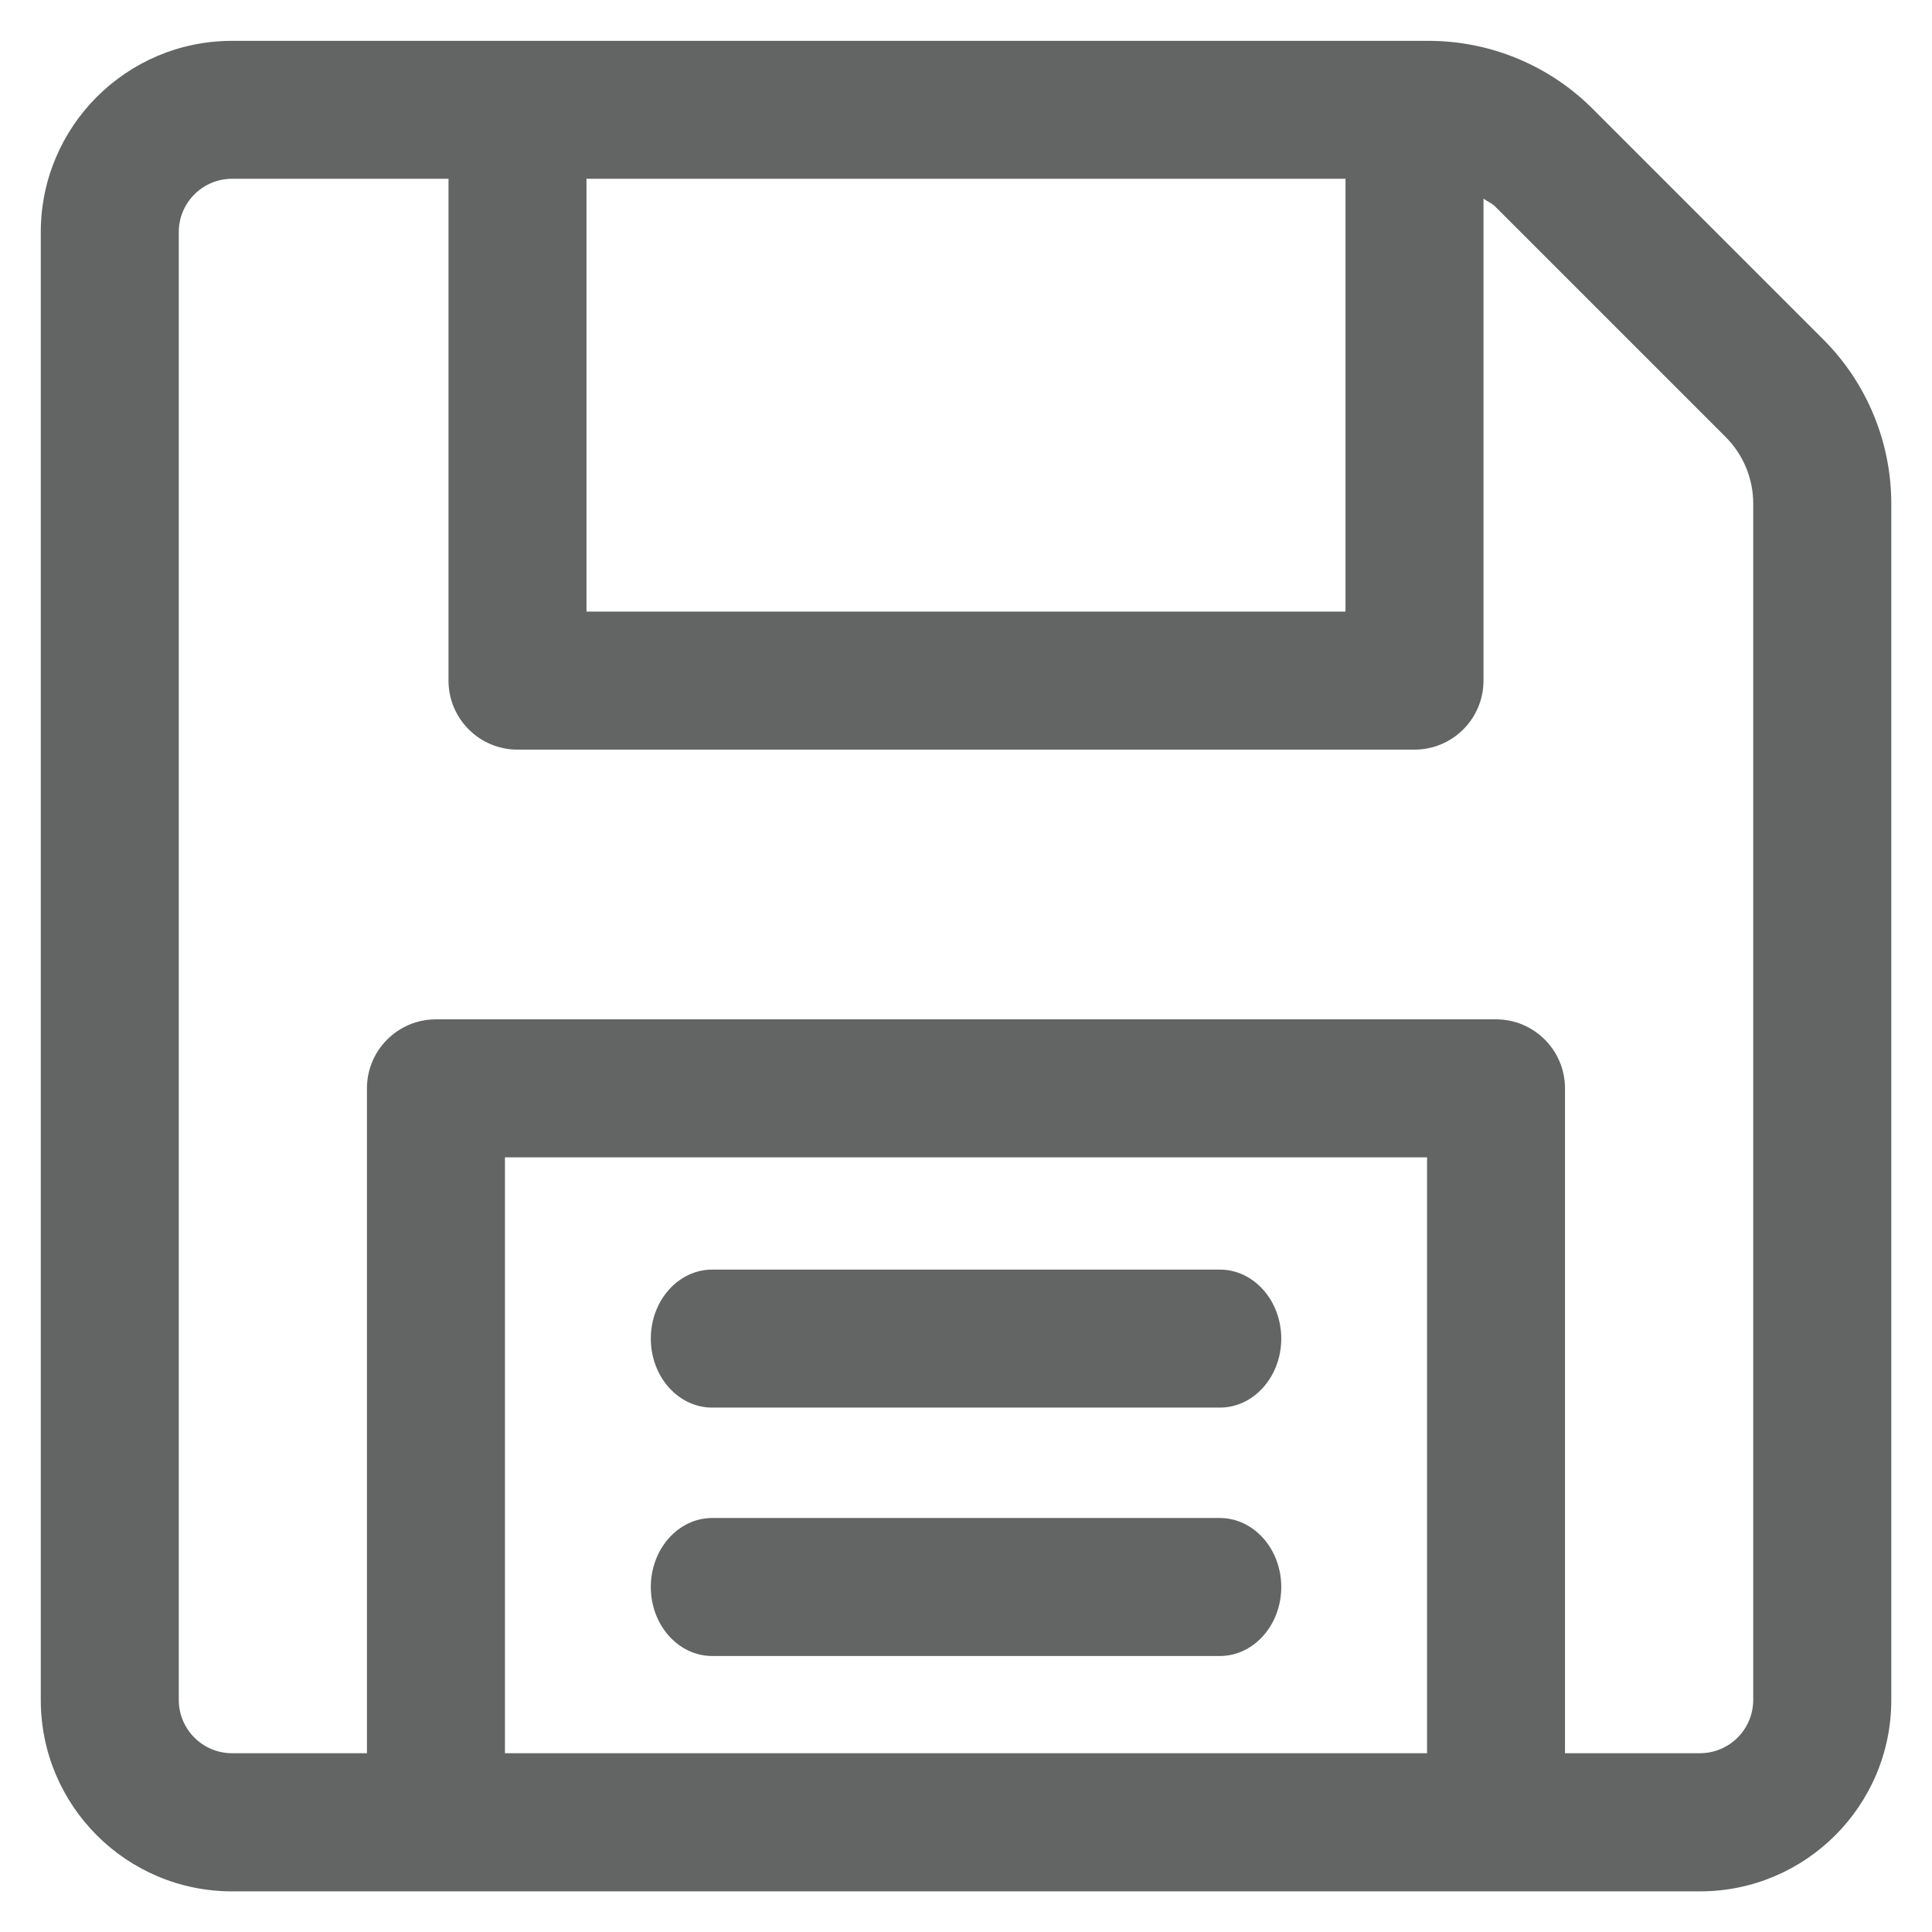
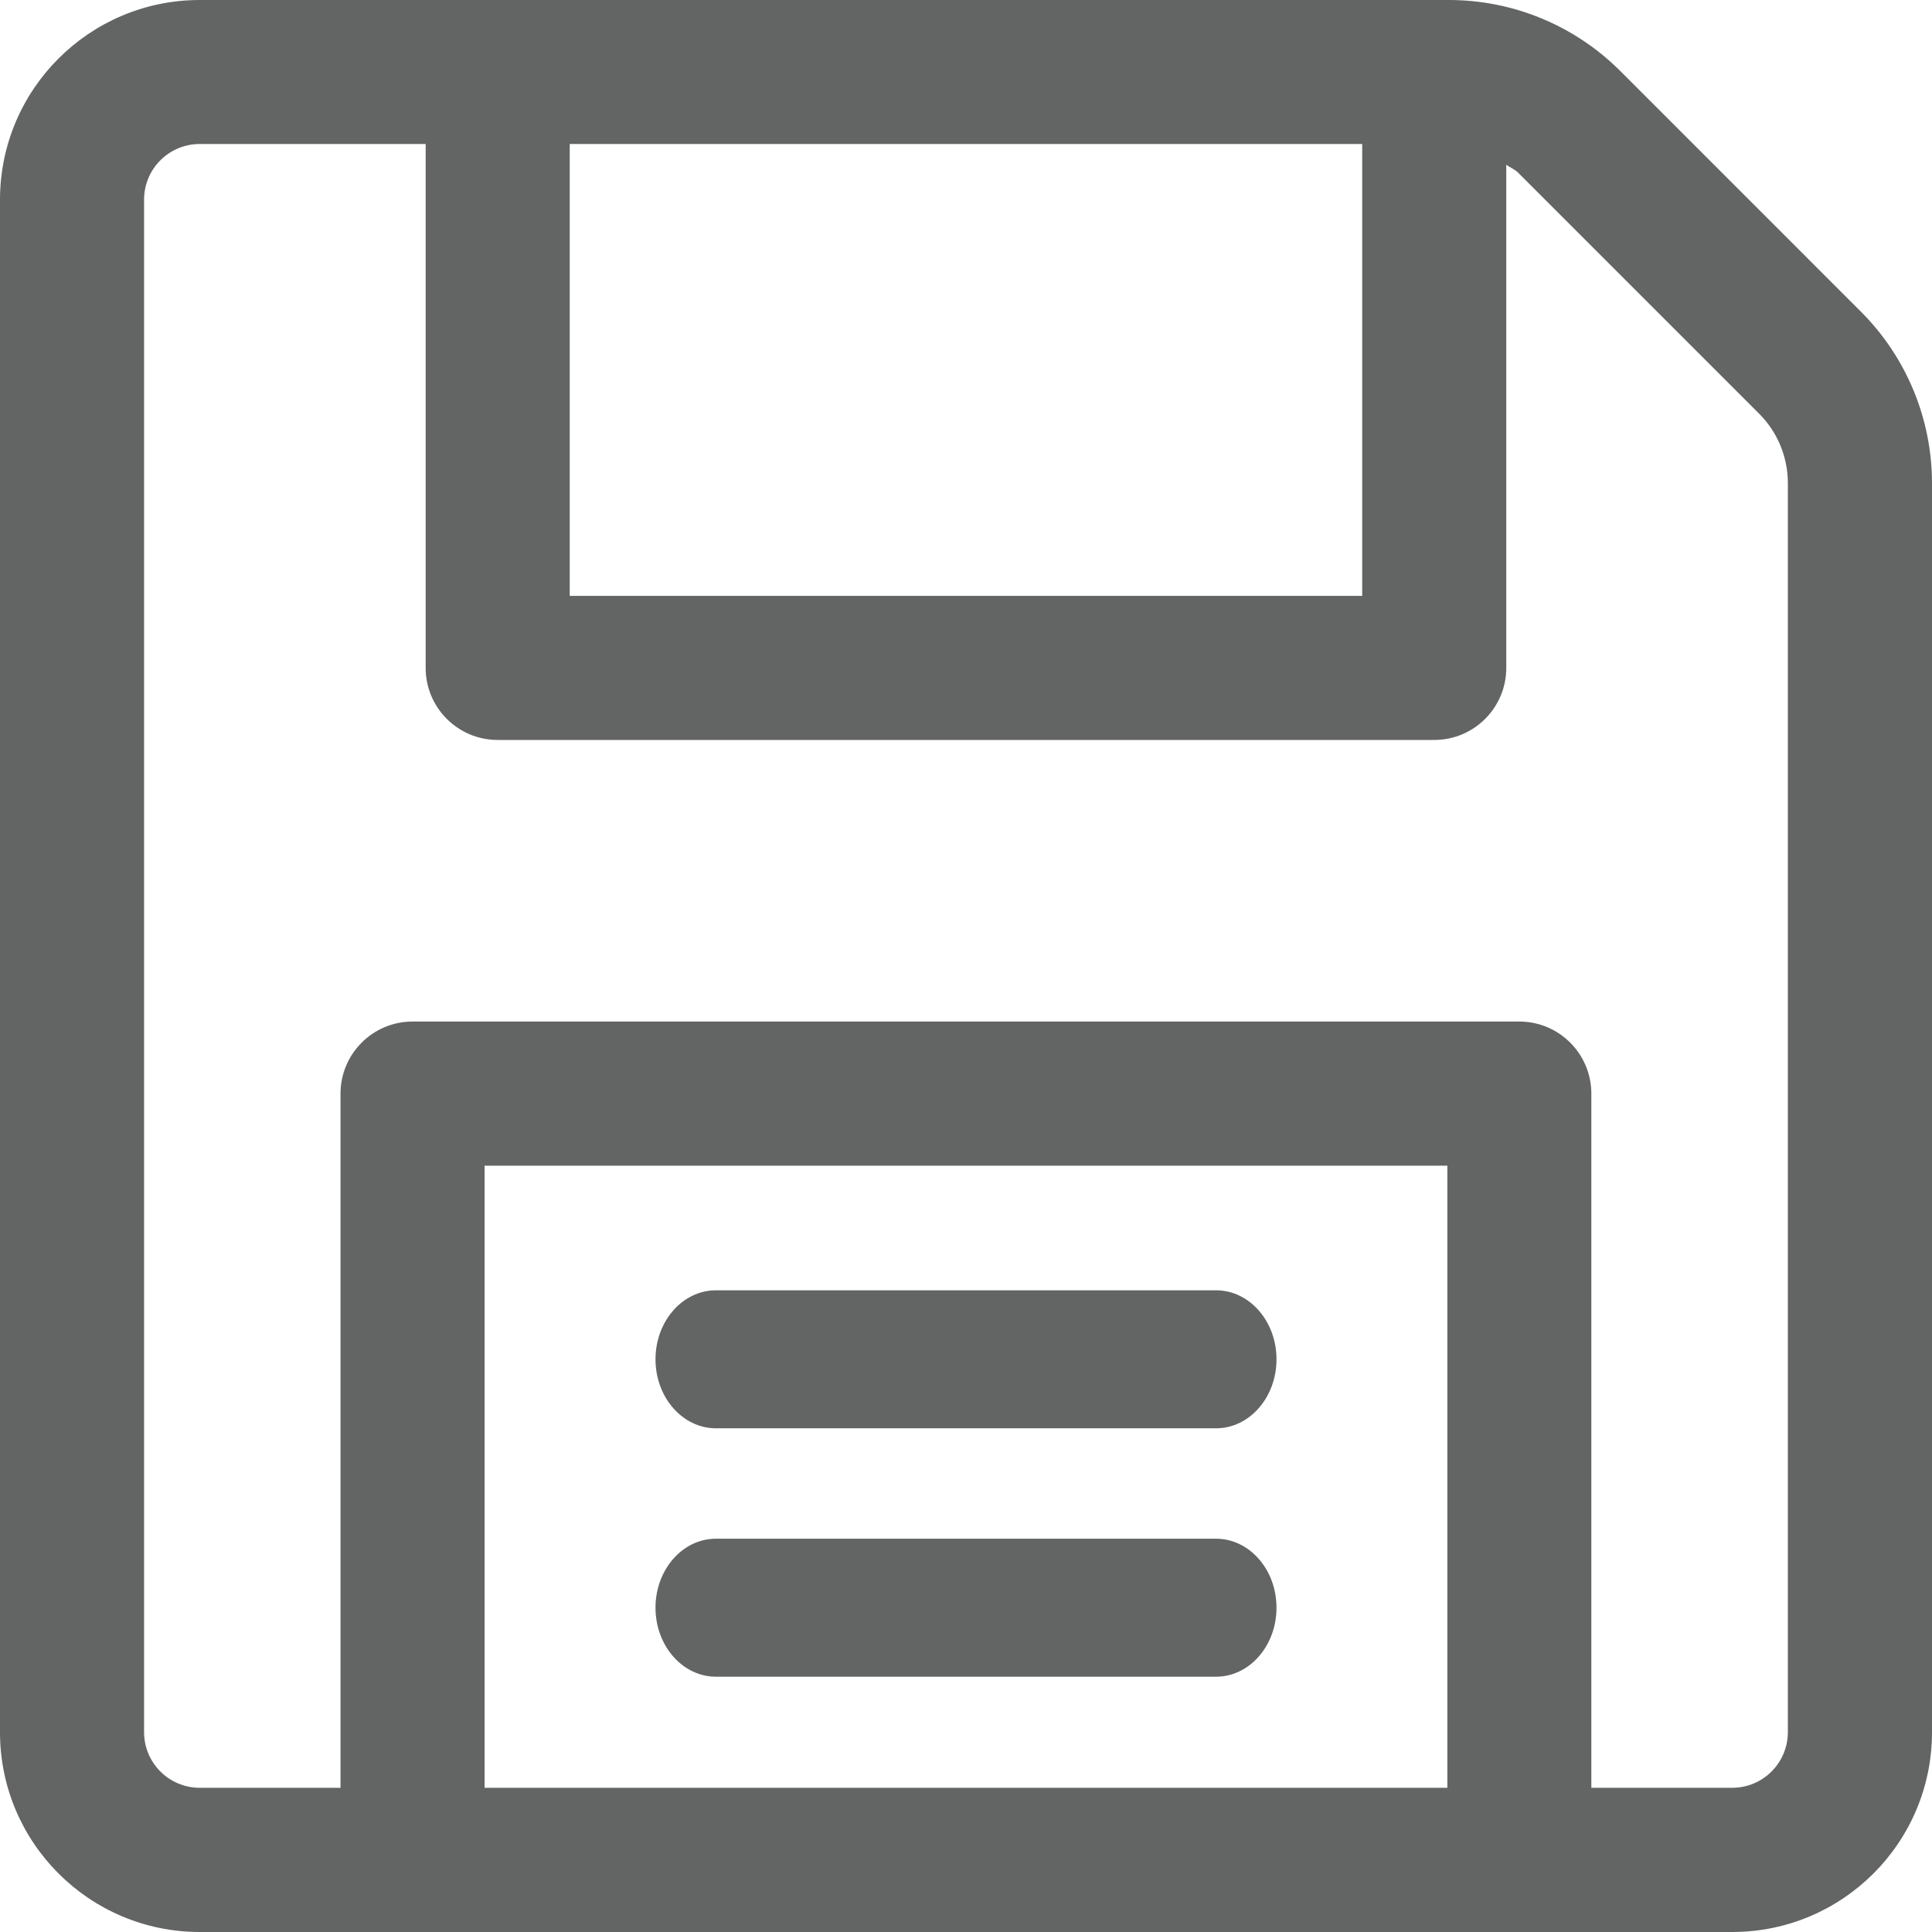
<svg xmlns="http://www.w3.org/2000/svg" width="28px" height="28px" viewBox="0 0 28 28" version="1.1">
  <defs />
  <g id="14pt-icons" stroke="none" stroke-width="1" fill="none" fill-rule="evenodd">
    <g id="save-sm" fill="#636464">
-       <path d="M26.424,4.919 L23.082,1.577 C22.451,0.946 21.596,0.592 20.703,0.592 L3.364,0.592 C1.833,0.592 0.591,1.833 0.591,3.365 L0.591,24.638 C0.591,26.169 1.832,27.411 3.364,27.411 L24.637,27.411 C26.168,27.411 27.41,26.17 27.41,24.638 L27.41,7.297 C27.409,6.405 27.055,5.55 26.424,4.919 L26.424,4.919 Z M19.5,8.864 L8.5,8.864 L8.5,2.591 L19.5,2.591 L19.5,8.864 L19.5,8.864 Z M7.318,16.773 L20.682,16.773 L20.682,25.409 L7.318,25.409 L7.318,16.773 L7.318,16.773 Z M25.409,24.636 C25.409,25.063 25.063,25.409 24.636,25.409 L22.681,25.409 L22.681,15.773 C22.681,15.221 22.233,14.773 21.681,14.773 L6.318,14.773 C5.766,14.773 5.318,15.221 5.318,15.773 L5.318,25.409 L3.364,25.409 C2.937,25.409 2.591,25.063 2.591,24.636 L2.591,3.364 C2.591,2.937 2.937,2.591 3.364,2.591 L6.5,2.591 L6.5,9.864 C6.5,10.416 6.948,10.864 7.5,10.864 L20.5,10.864 C21.052,10.864 21.5,10.416 21.5,9.864 L21.5,2.879 C21.554,2.919 21.619,2.942 21.667,2.991 L25.009,6.333 C25.265,6.589 25.409,6.936 25.409,7.298 L25.409,24.636 L25.409,24.636 Z" id="Shape" />
-       <path d="M10.322,20.4 L17.679,20.4 C18.17,20.4 18.569,19.952 18.569,19.4 C18.569,18.848 18.17,18.4 17.679,18.4 L10.322,18.4 C9.831,18.4 9.432,18.848 9.432,19.4 C9.432,19.952 9.83,20.4 10.322,20.4 L10.322,20.4 Z" id="Shape" />
-       <path d="M17.678,22 L10.322,22 C9.831,22 9.432,22.448 9.432,23 C9.432,23.552 9.831,24 10.322,24 L17.679,24 C18.17,24 18.569,23.552 18.569,23 C18.569,22.448 18.17,22 17.678,22 L17.678,22 Z" id="Shape" />
+       <path d="M26.971,4.518 L23.481,1.028 C22.823,0.37 21.93,0 20.998,0 L2.895,0 C1.297,0 0,1.296 0,2.895 L0,25.105 C0,26.703 1.296,28 2.895,28 L25.105,28 C26.703,28 28,26.704 28,25.105 L28,7 C27.999,6.069 27.629,5.176 26.971,4.518 L26.971,4.518 Z M19.742,8.636 L8.257,8.636 L8.257,2.087 L19.742,2.087 L19.742,8.636 L19.742,8.636 Z M7.023,16.894 L20.976,16.894 L20.976,25.91 L7.023,25.91 L7.023,16.894 L7.023,16.894 Z M25.911,25.103 C25.911,25.549 25.55,25.91 25.104,25.91 L23.063,25.91 L23.063,15.85 C23.063,15.273 22.595,14.805 22.019,14.805 L5.979,14.805 C5.403,14.805 4.935,15.273 4.935,15.85 L4.935,25.91 L2.895,25.91 C2.449,25.91 2.088,25.549 2.088,25.103 L2.088,2.894 C2.088,2.448 2.449,2.087 2.895,2.087 L6.169,2.087 L6.169,9.68 C6.169,10.257 6.637,10.724 7.213,10.724 L20.786,10.724 C21.362,10.724 21.83,10.257 21.83,9.68 L21.83,2.388 C21.886,2.429 21.954,2.453 22.004,2.505 L25.493,5.994 C25.761,6.261 25.911,6.623 25.911,7.001 L25.911,25.103 L25.911,25.103 Z" id="Shape" />
+       <path d="M10.376,20.7 L17.624,20.7 C18.108,20.7 18.5,20.252 18.5,19.7 C18.5,19.148 18.108,18.7 17.624,18.7 L10.376,18.7 C9.892,18.7 9.5,19.148 9.5,19.7 C9.5,20.252 9.892,20.7 10.376,20.7 L10.376,20.7 Z" id="Shape" />
+       <path d="M17.623,22.3 L10.376,22.3 C9.892,22.3 9.5,22.748 9.5,23.3 C9.5,23.852 9.892,24.3 10.376,24.3 L17.624,24.3 C18.108,24.3 18.5,23.852 18.5,23.3 C18.5,22.748 18.108,22.3 17.623,22.3 L17.623,22.3 Z" id="Shape" />
    </g>
  </g>
</svg>
